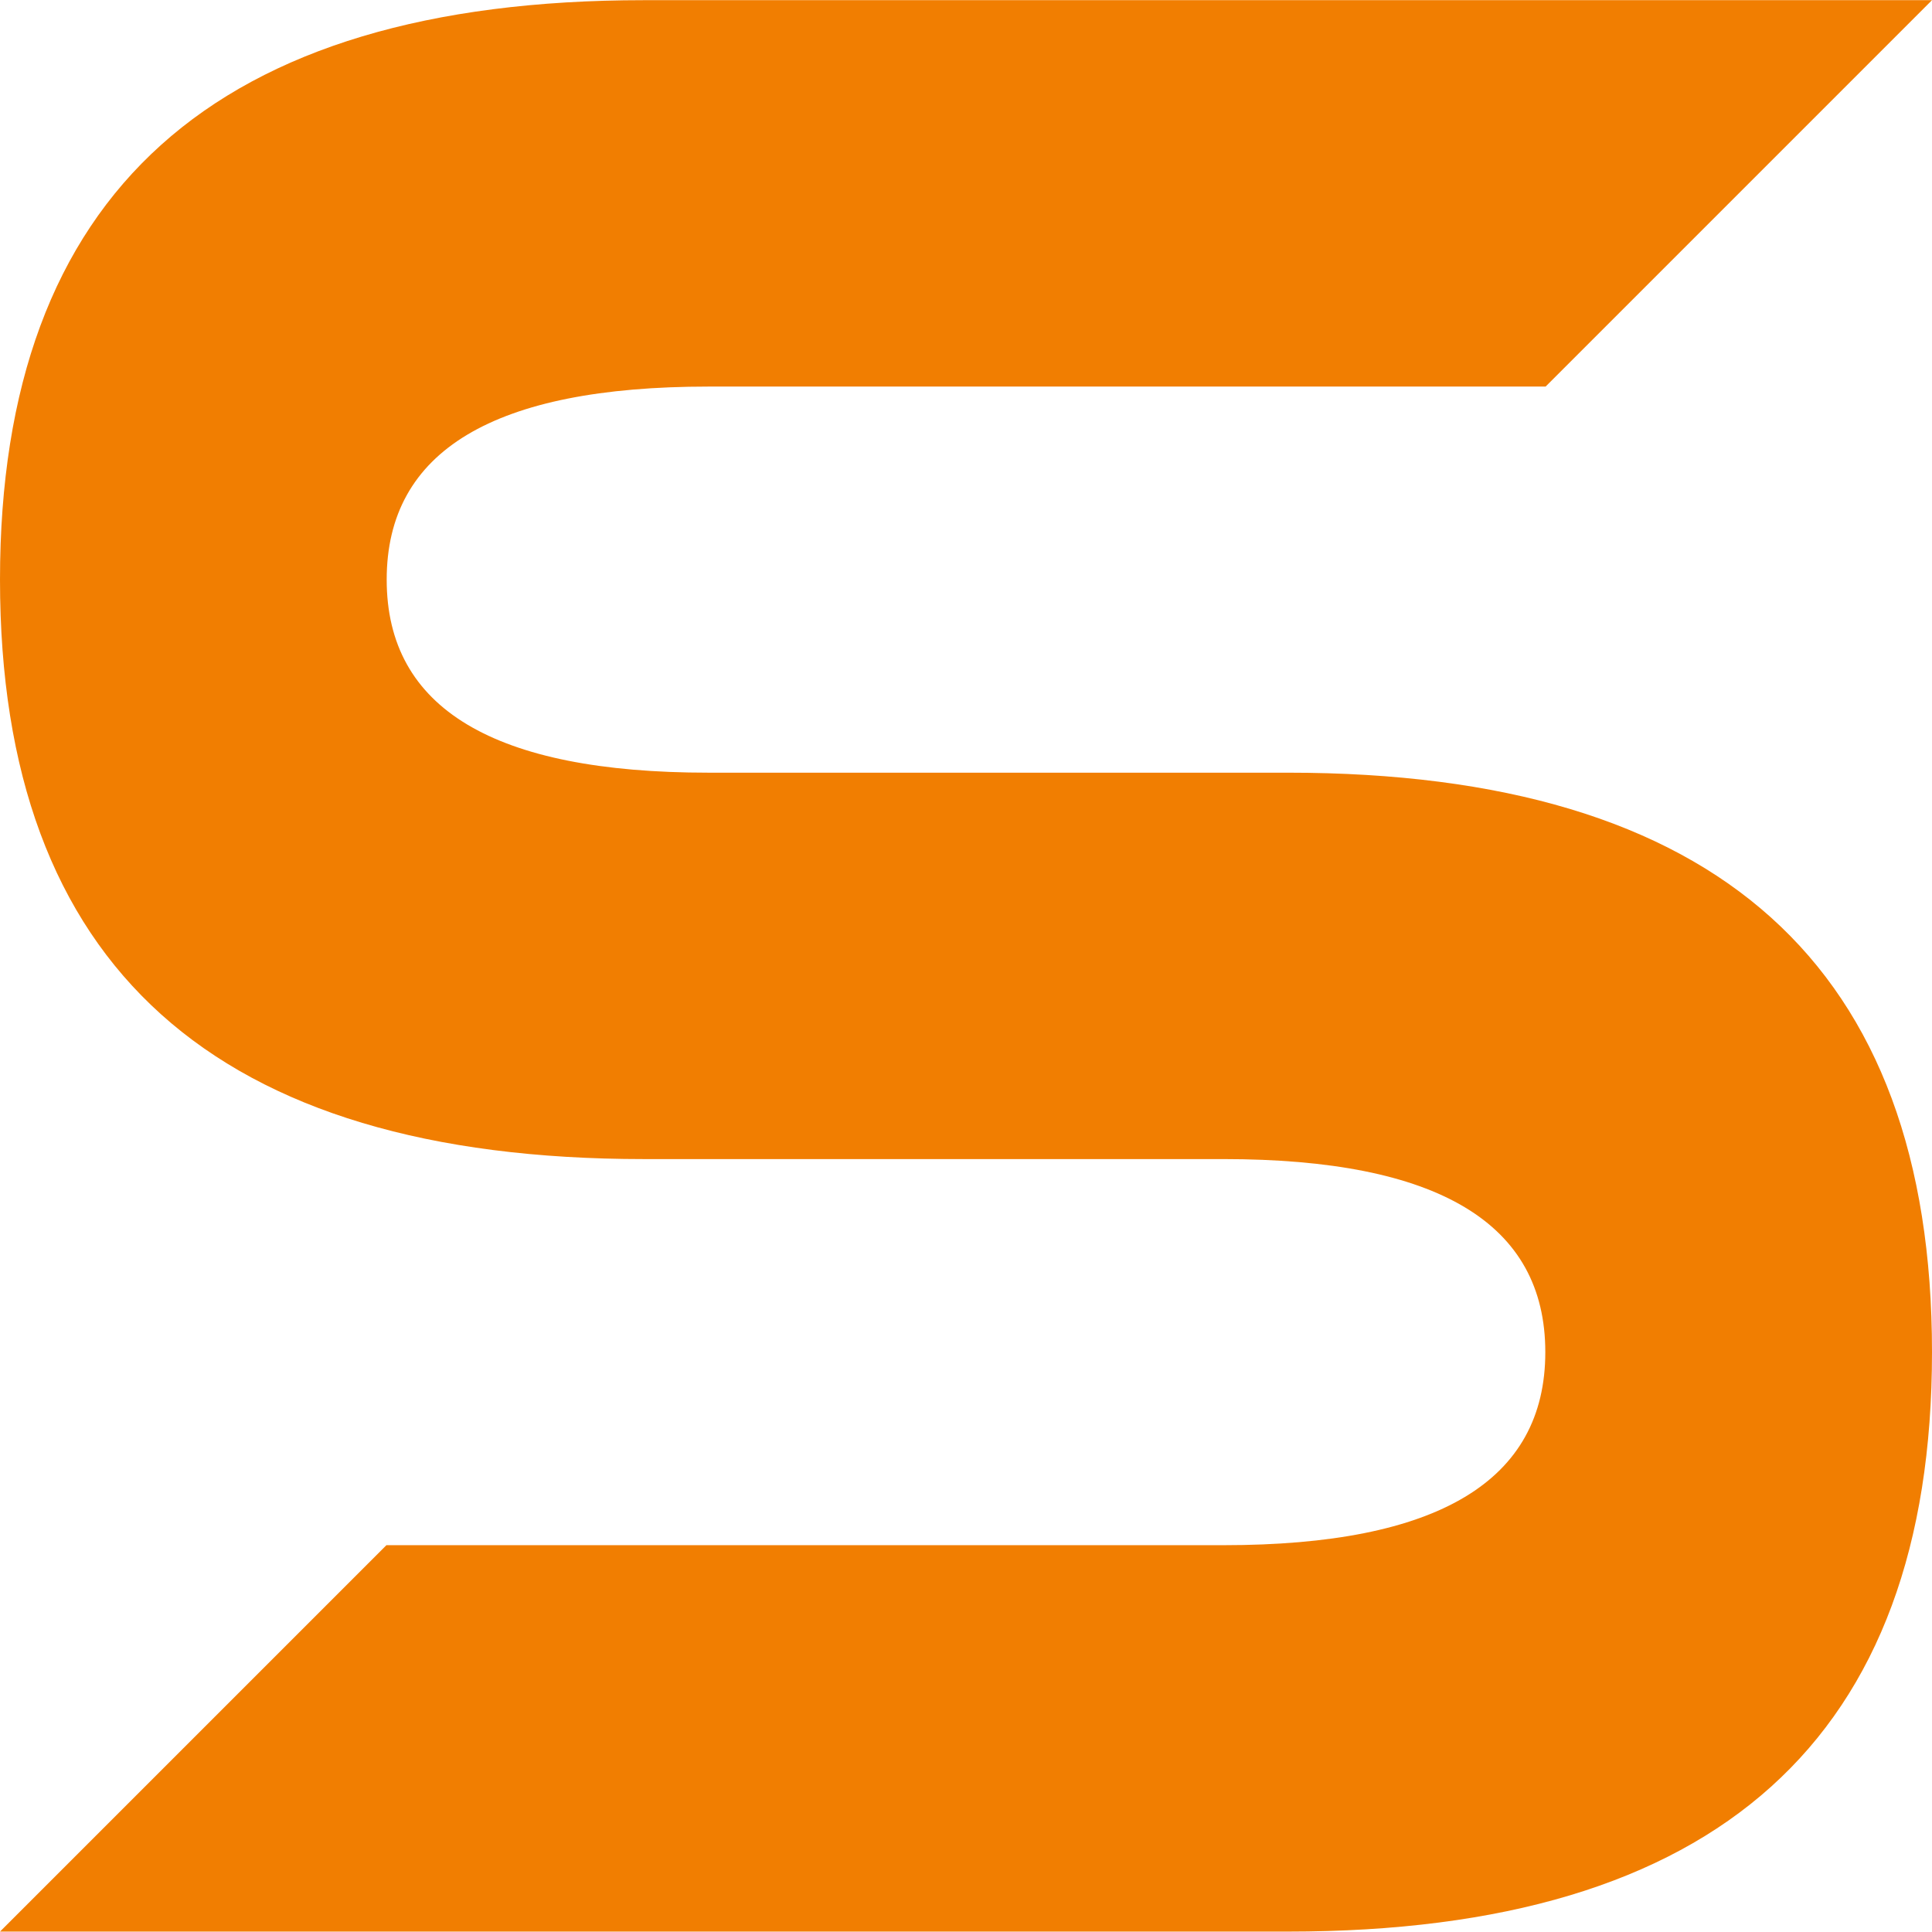
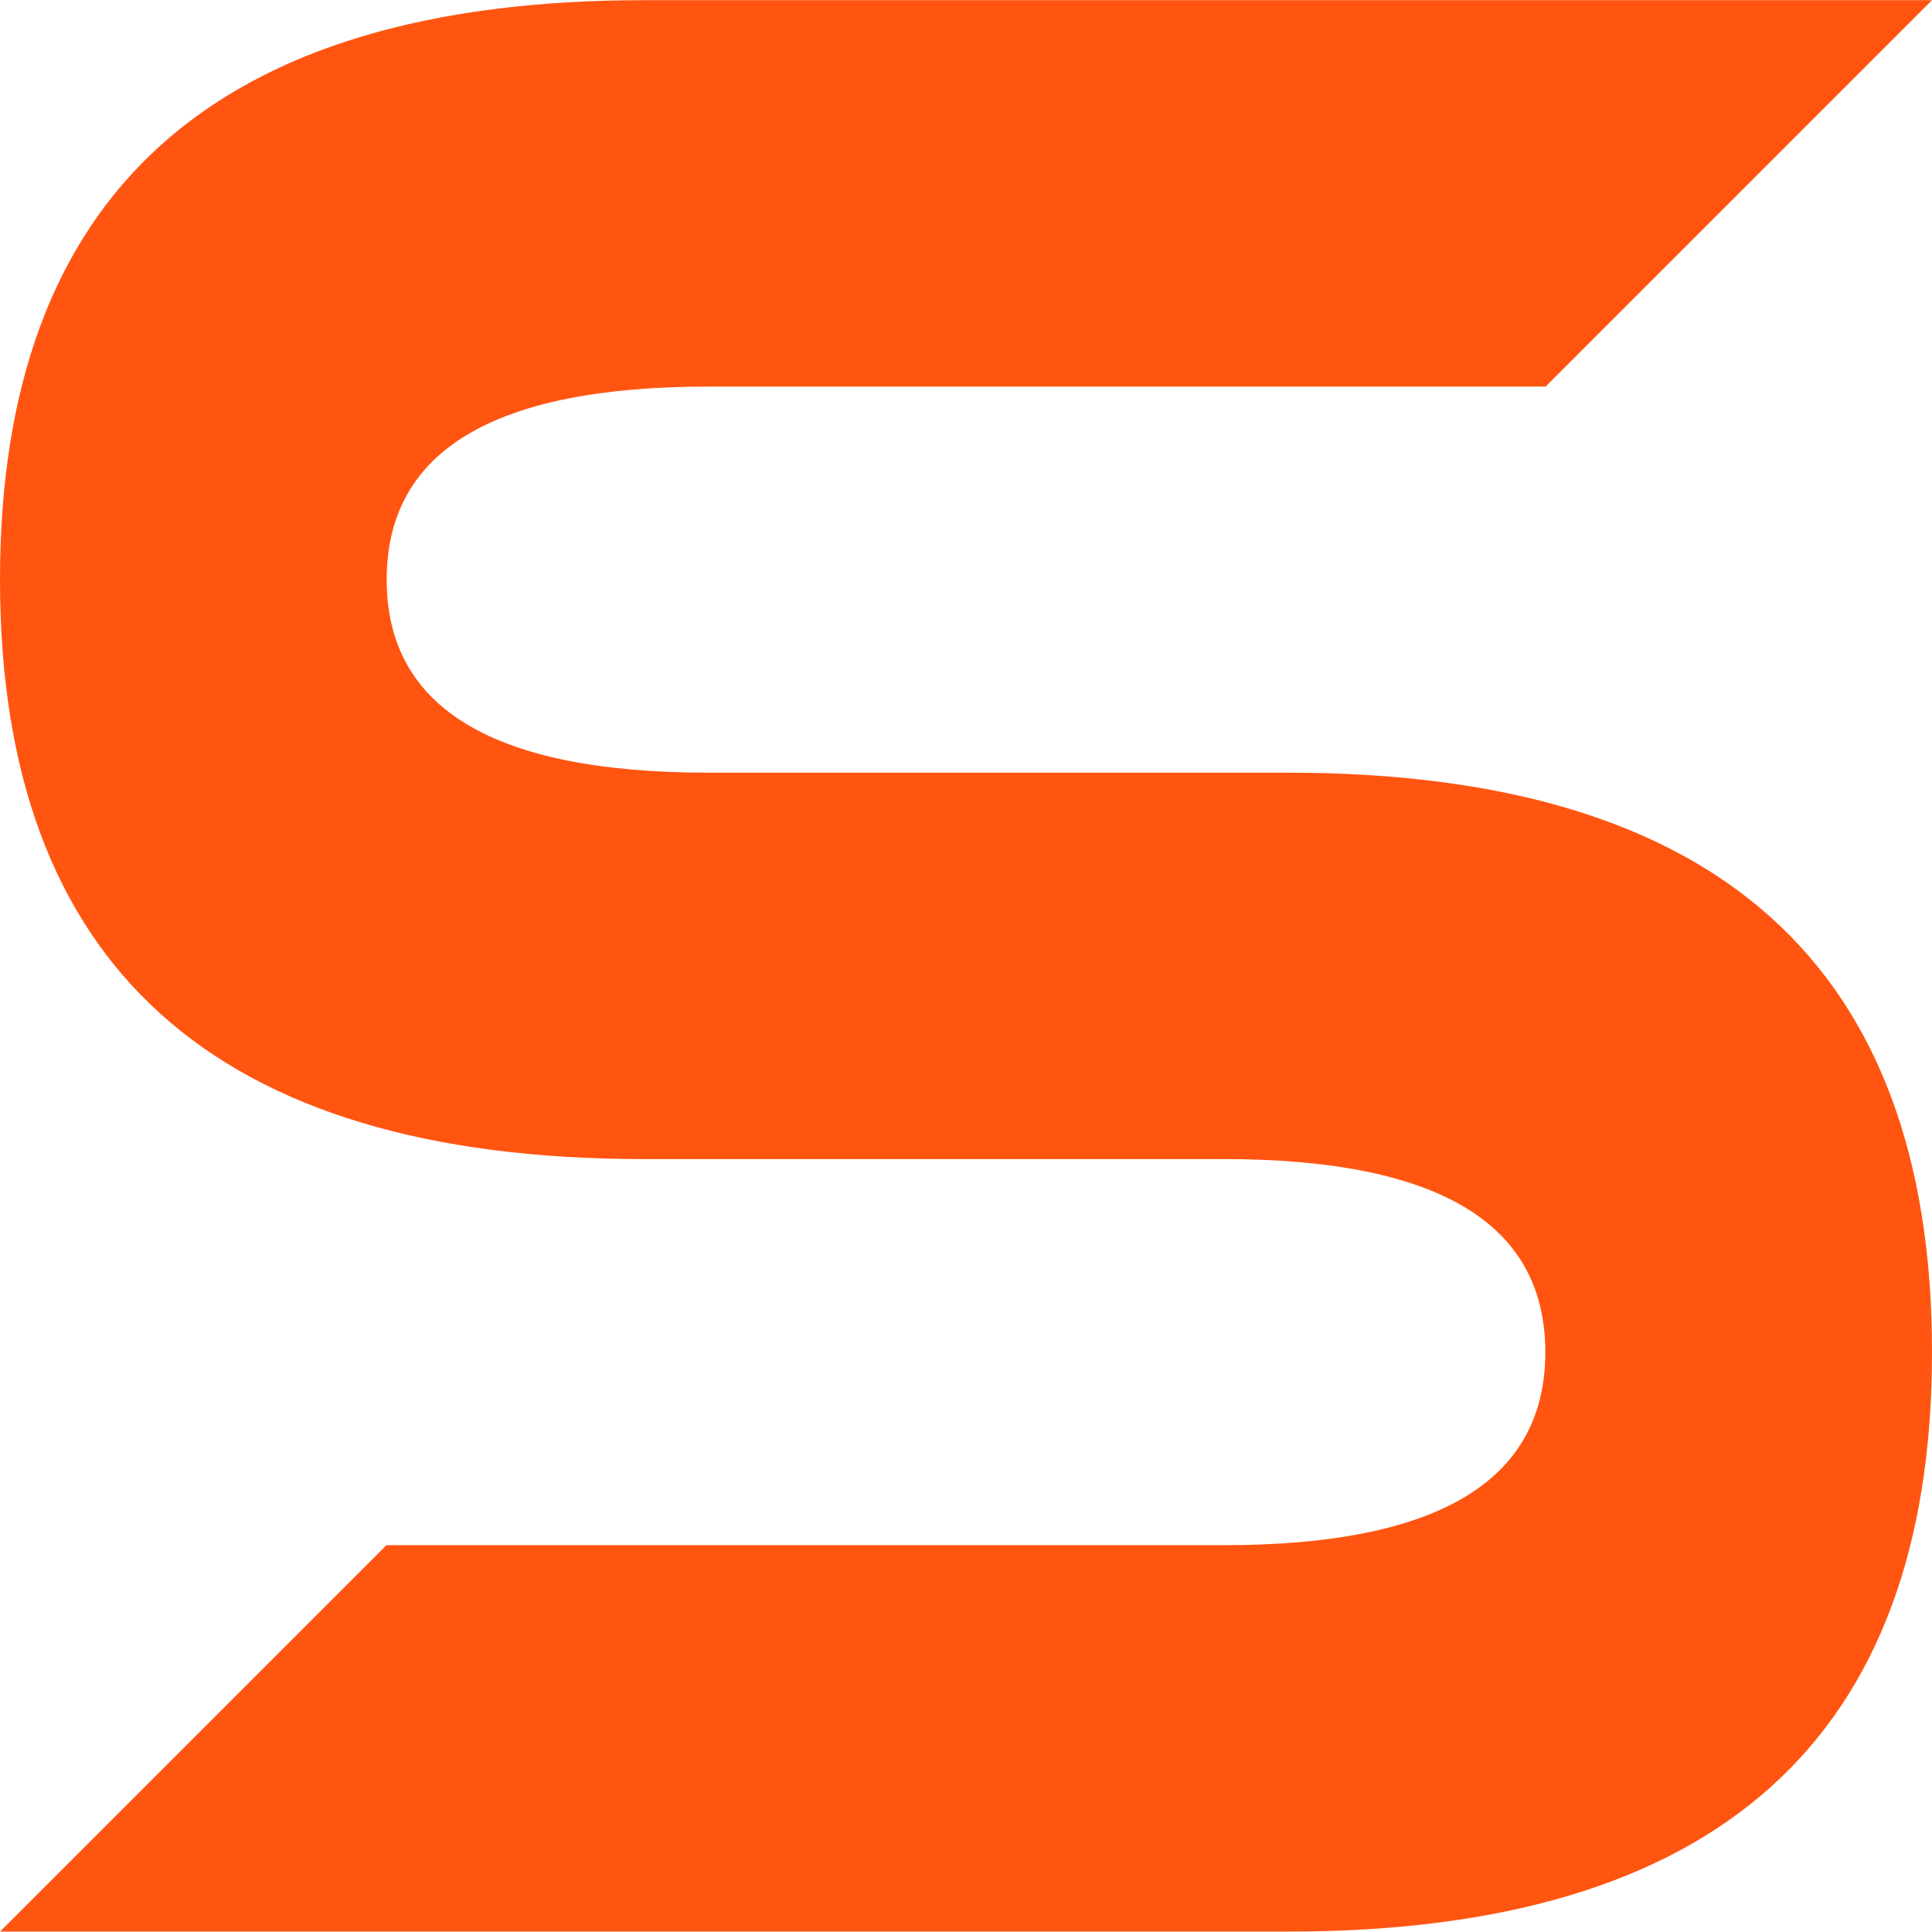
<svg xmlns="http://www.w3.org/2000/svg" width="25" height="25" viewBox="0 0 6.615 6.615" version="1.1" id="svg8">
  <defs id="defs2" />
  <g id="layer1" transform="translate(0,-290.3854)">
-     <path id="path4507" style="font-style:normal;font-variant:normal;font-weight:normal;font-stretch:normal;font-size:medium;line-height:1.25;font-family:'Elemental End';-inkscape-font-specification:'Elemental End';letter-spacing:0px;word-spacing:0px;fill:#f17e01;fill-opacity:1;stroke:none;stroke-width:0.226" d="M 2.205,294.354 C 0.735,294.354 0,293.693 0,292.37 c 0,-1.323 0.735,-1.984 2.205,-1.984 h 4.41 l -1.323,1.323 -2.866,0 c -0.735,0 -1.102,0.22 -1.102,0.661 0,0.441 0.367,0.661 1.102,0.661 H 4.41 c 1.47,0 2.205,0.661 2.205,1.984 0,1.323 -0.735,1.984 -2.205,1.984 H 0 l 1.323,-1.323 2.866,0 c 0.735,0 1.102,-0.22 1.102,-0.661 0,-0.441 -0.367,-0.661 -1.102,-0.661 z" />
+     <path id="path4507" style="font-style:normal;font-variant:normal;font-weight:normal;font-stretch:normal;font-size:medium;line-height:1.25;font-family:'Elemental End';-inkscape-font-specification:'Elemental End';letter-spacing:0px;word-spacing:0px;fill:#ff5511;fill-opacity:1;stroke:none;stroke-width:0.226" d="M 2.205,294.354 C 0.735,294.354 0,293.693 0,292.37 c 0,-1.323 0.735,-1.984 2.205,-1.984 h 4.41 l -1.323,1.323 -2.866,0 c -0.735,0 -1.102,0.22 -1.102,0.661 0,0.441 0.367,0.661 1.102,0.661 H 4.41 c 1.47,0 2.205,0.661 2.205,1.984 0,1.323 -0.735,1.984 -2.205,1.984 H 0 l 1.323,-1.323 2.866,0 c 0.735,0 1.102,-0.22 1.102,-0.661 0,-0.441 -0.367,-0.661 -1.102,-0.661 z" />
  </g>
</svg>
